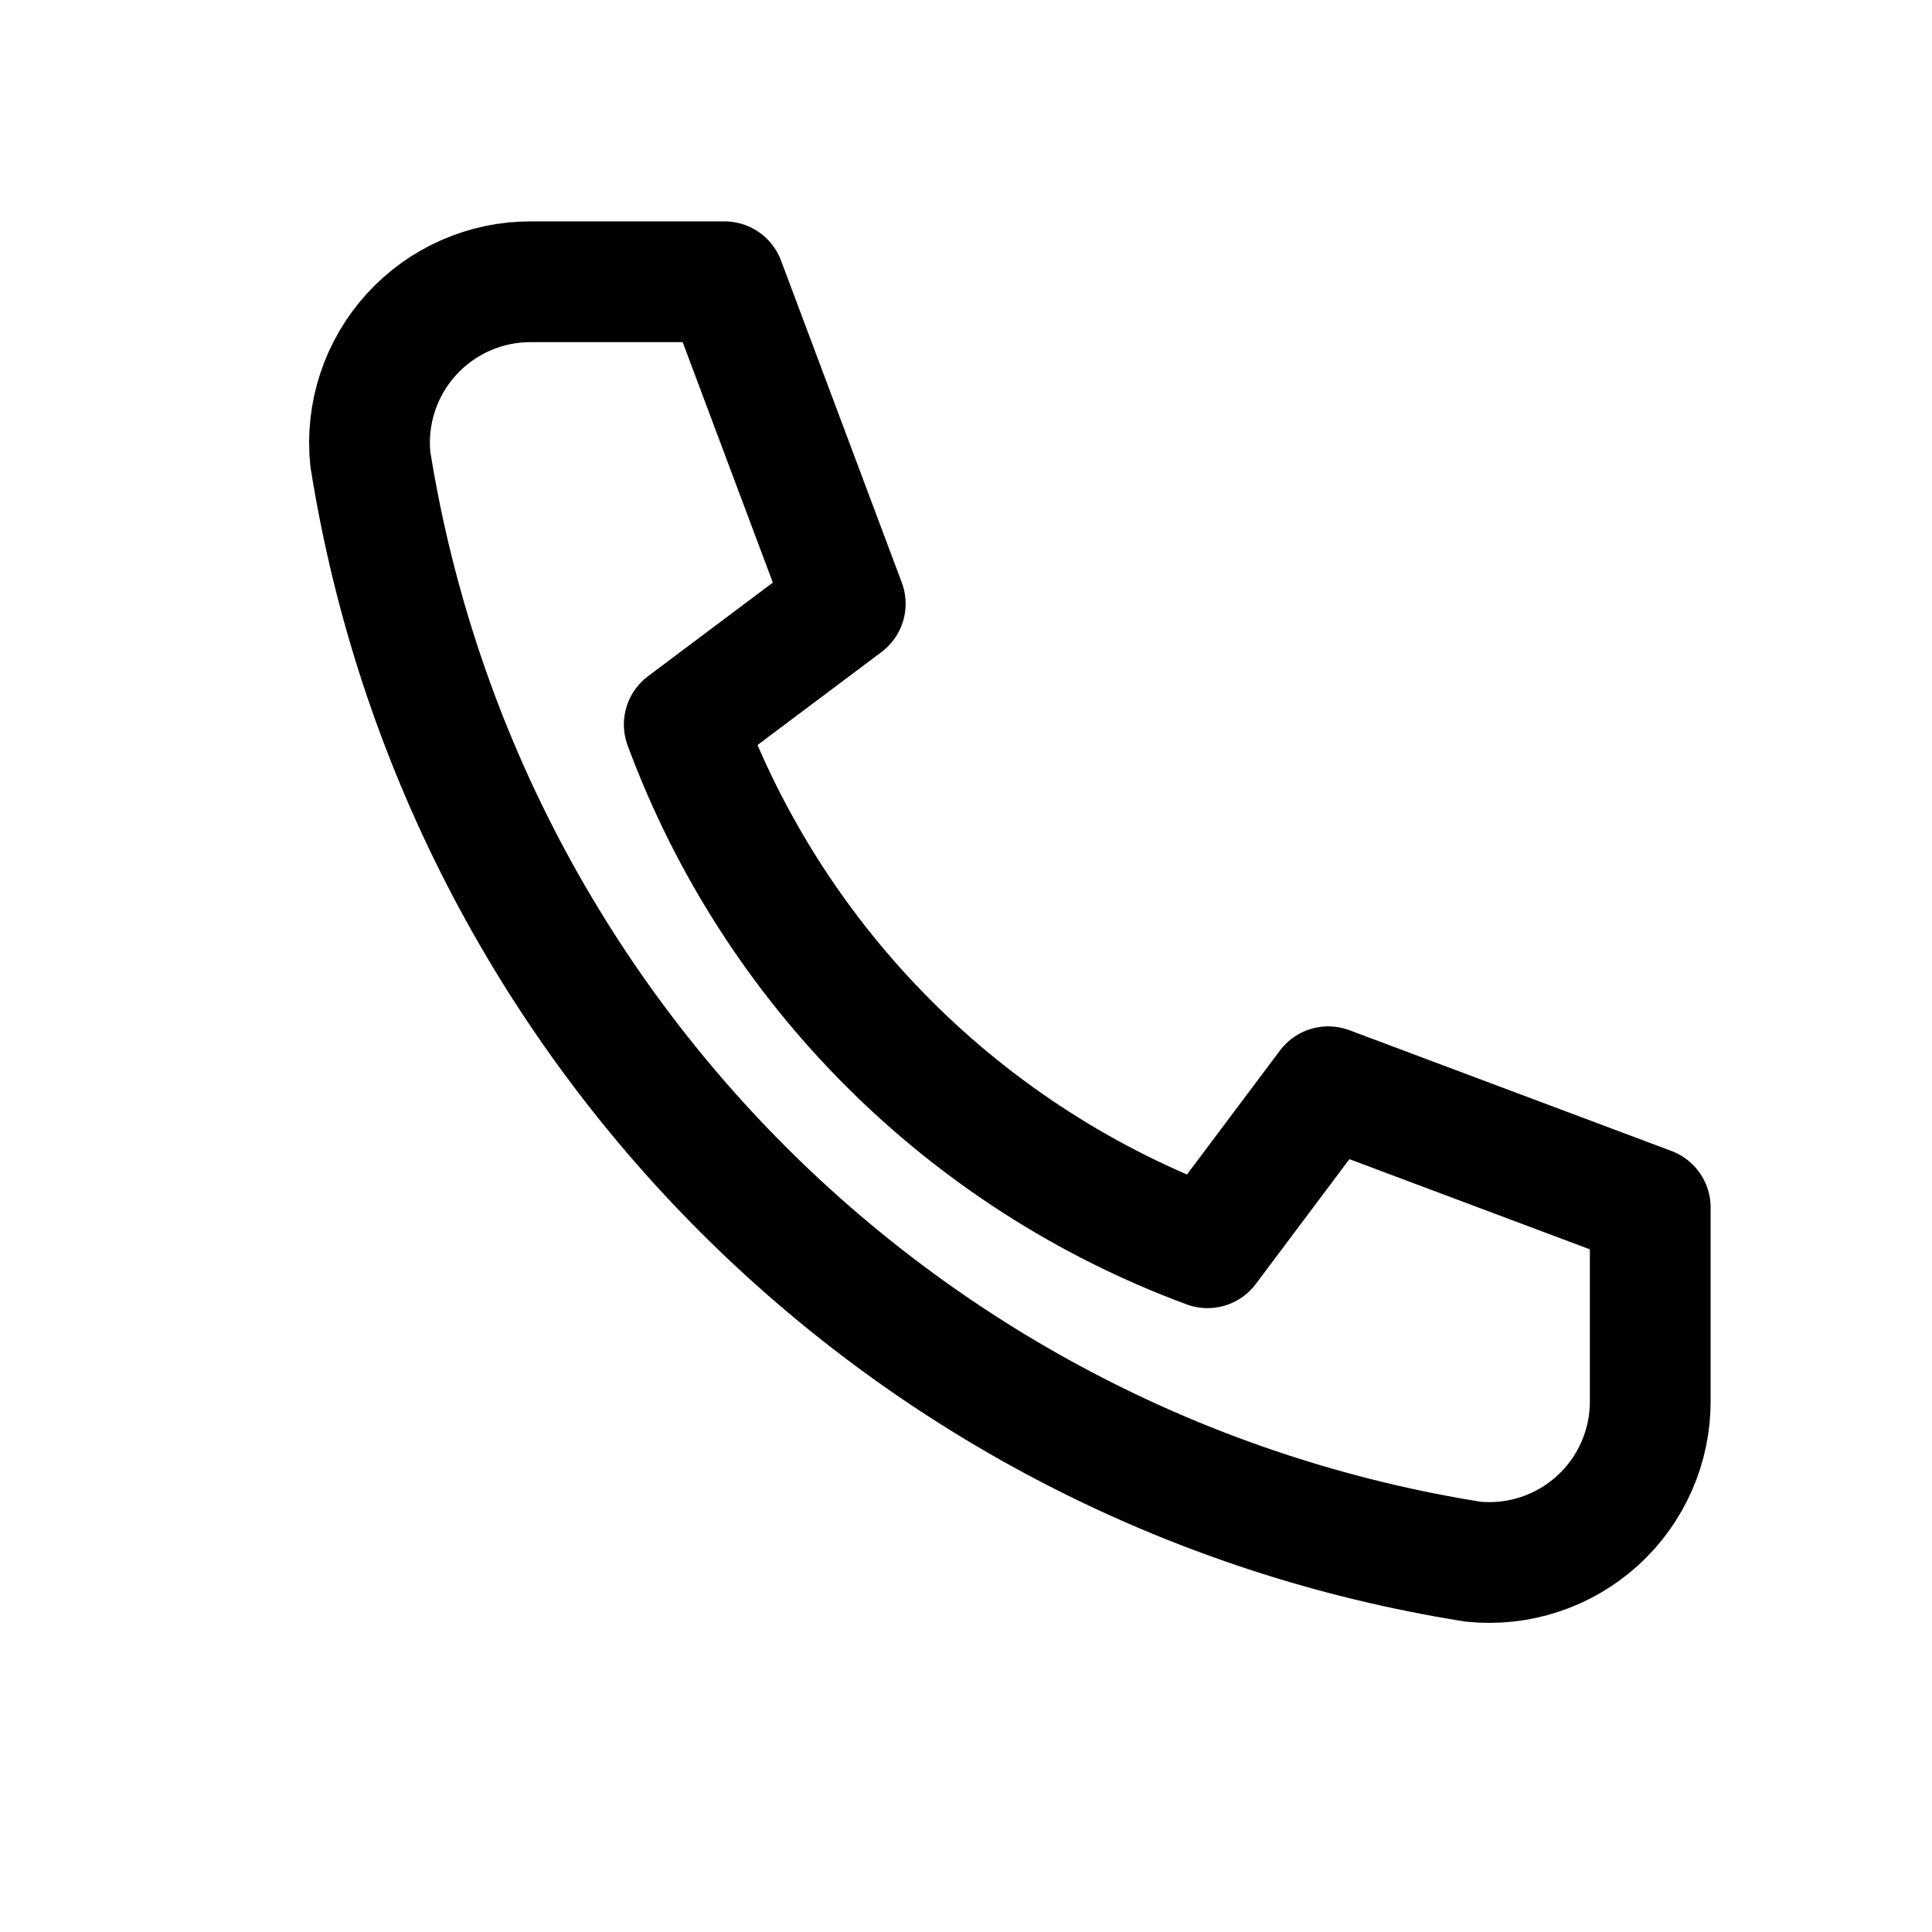
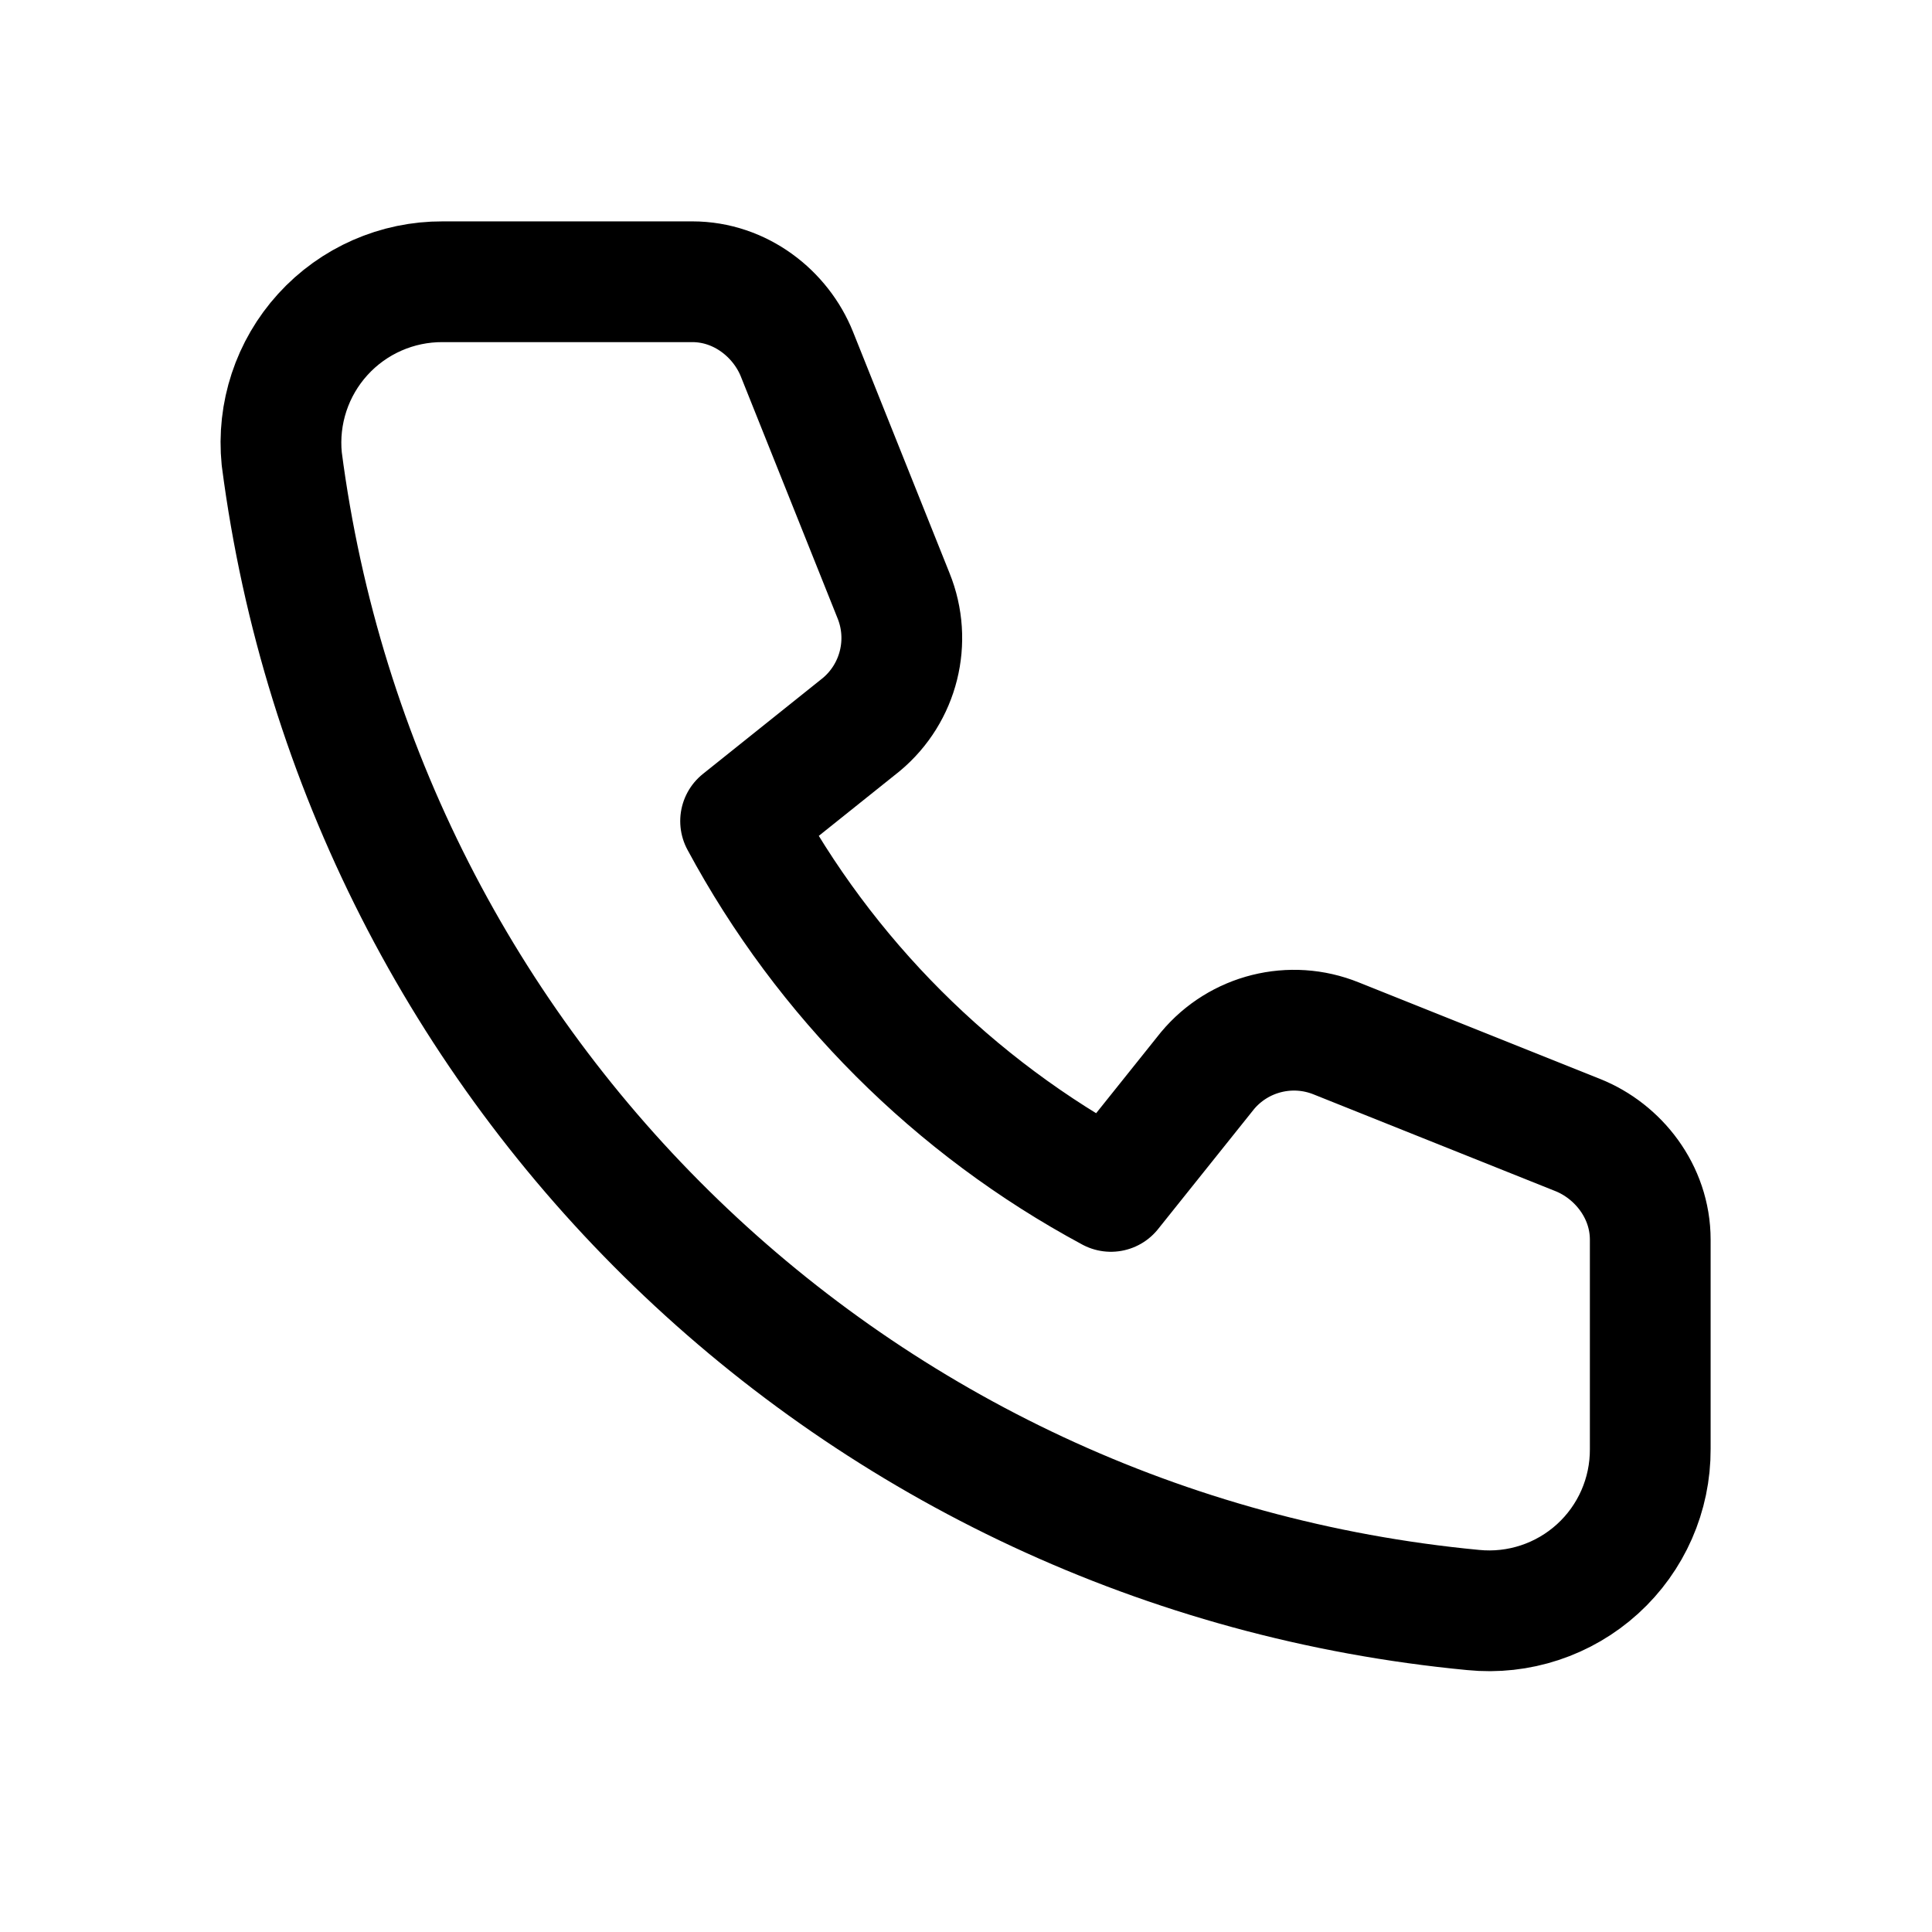
<svg xmlns="http://www.w3.org/2000/svg" viewBox="0 0 24 24" width="24" height="24" fill="none" stroke="currentColor" stroke-width="1.5" stroke-linecap="round" stroke-linejoin="round">
-   <path d="M6.6 3.5H9L10.5 7.5L8.5 9a11 11 0 0 0 6.5 6.5L16.5 13.5L20.5 15V17.4a2 2 0 0 1-2.2 2A16.5 16.5 0 0 1 4.6 5.7a2 2 0 0 1 2-2.2Z" />
+   <path d="M8.6 3.5c.6 0 1.1.4 1.3.9l1.2 3a1.4 1.4 0 0 1-.4 1.6L9.2 10.2a11.3 11.3 0 0 0 4.6 4.6l1.2-1.5a1.4 1.4 0 0 1 1.6-.4l3 1.2c.5.2.9.7.9 1.3v2.6a2 2 0 0 1-2.2 2A16.5 16.5 0 0 1 3.5 5.7a2 2 0 0 1 2-2.2Z" />
</svg>
